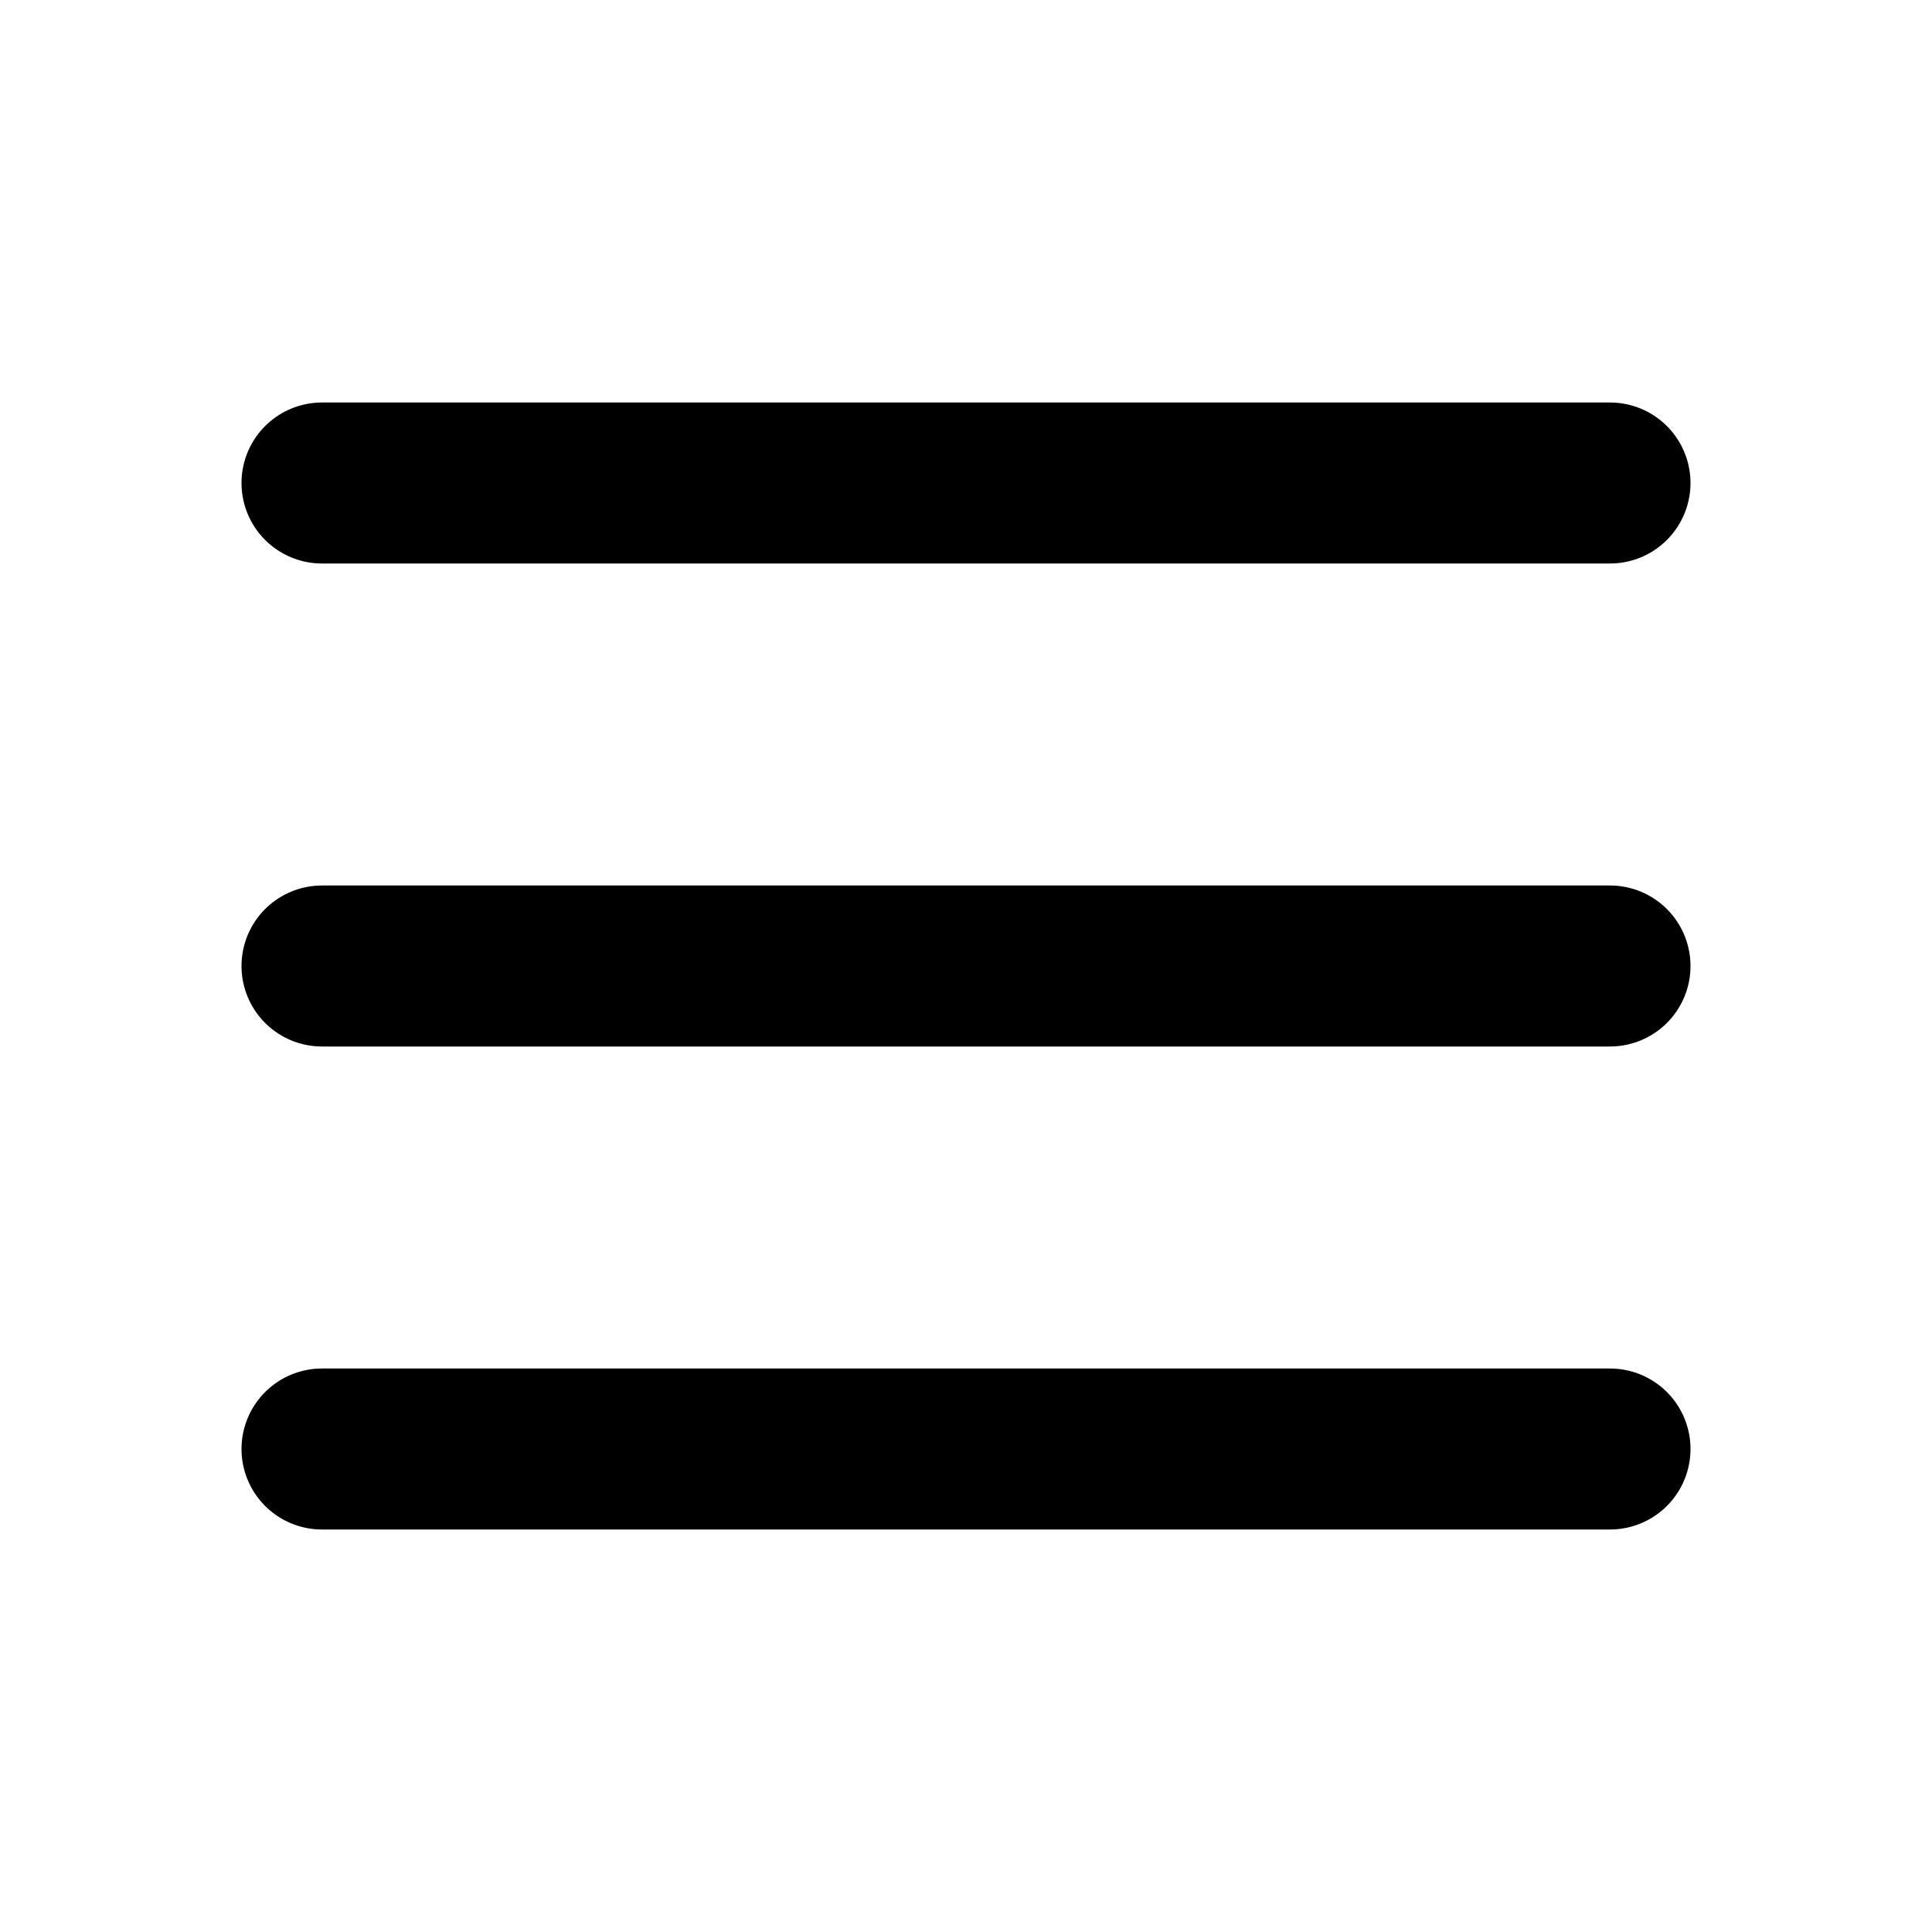
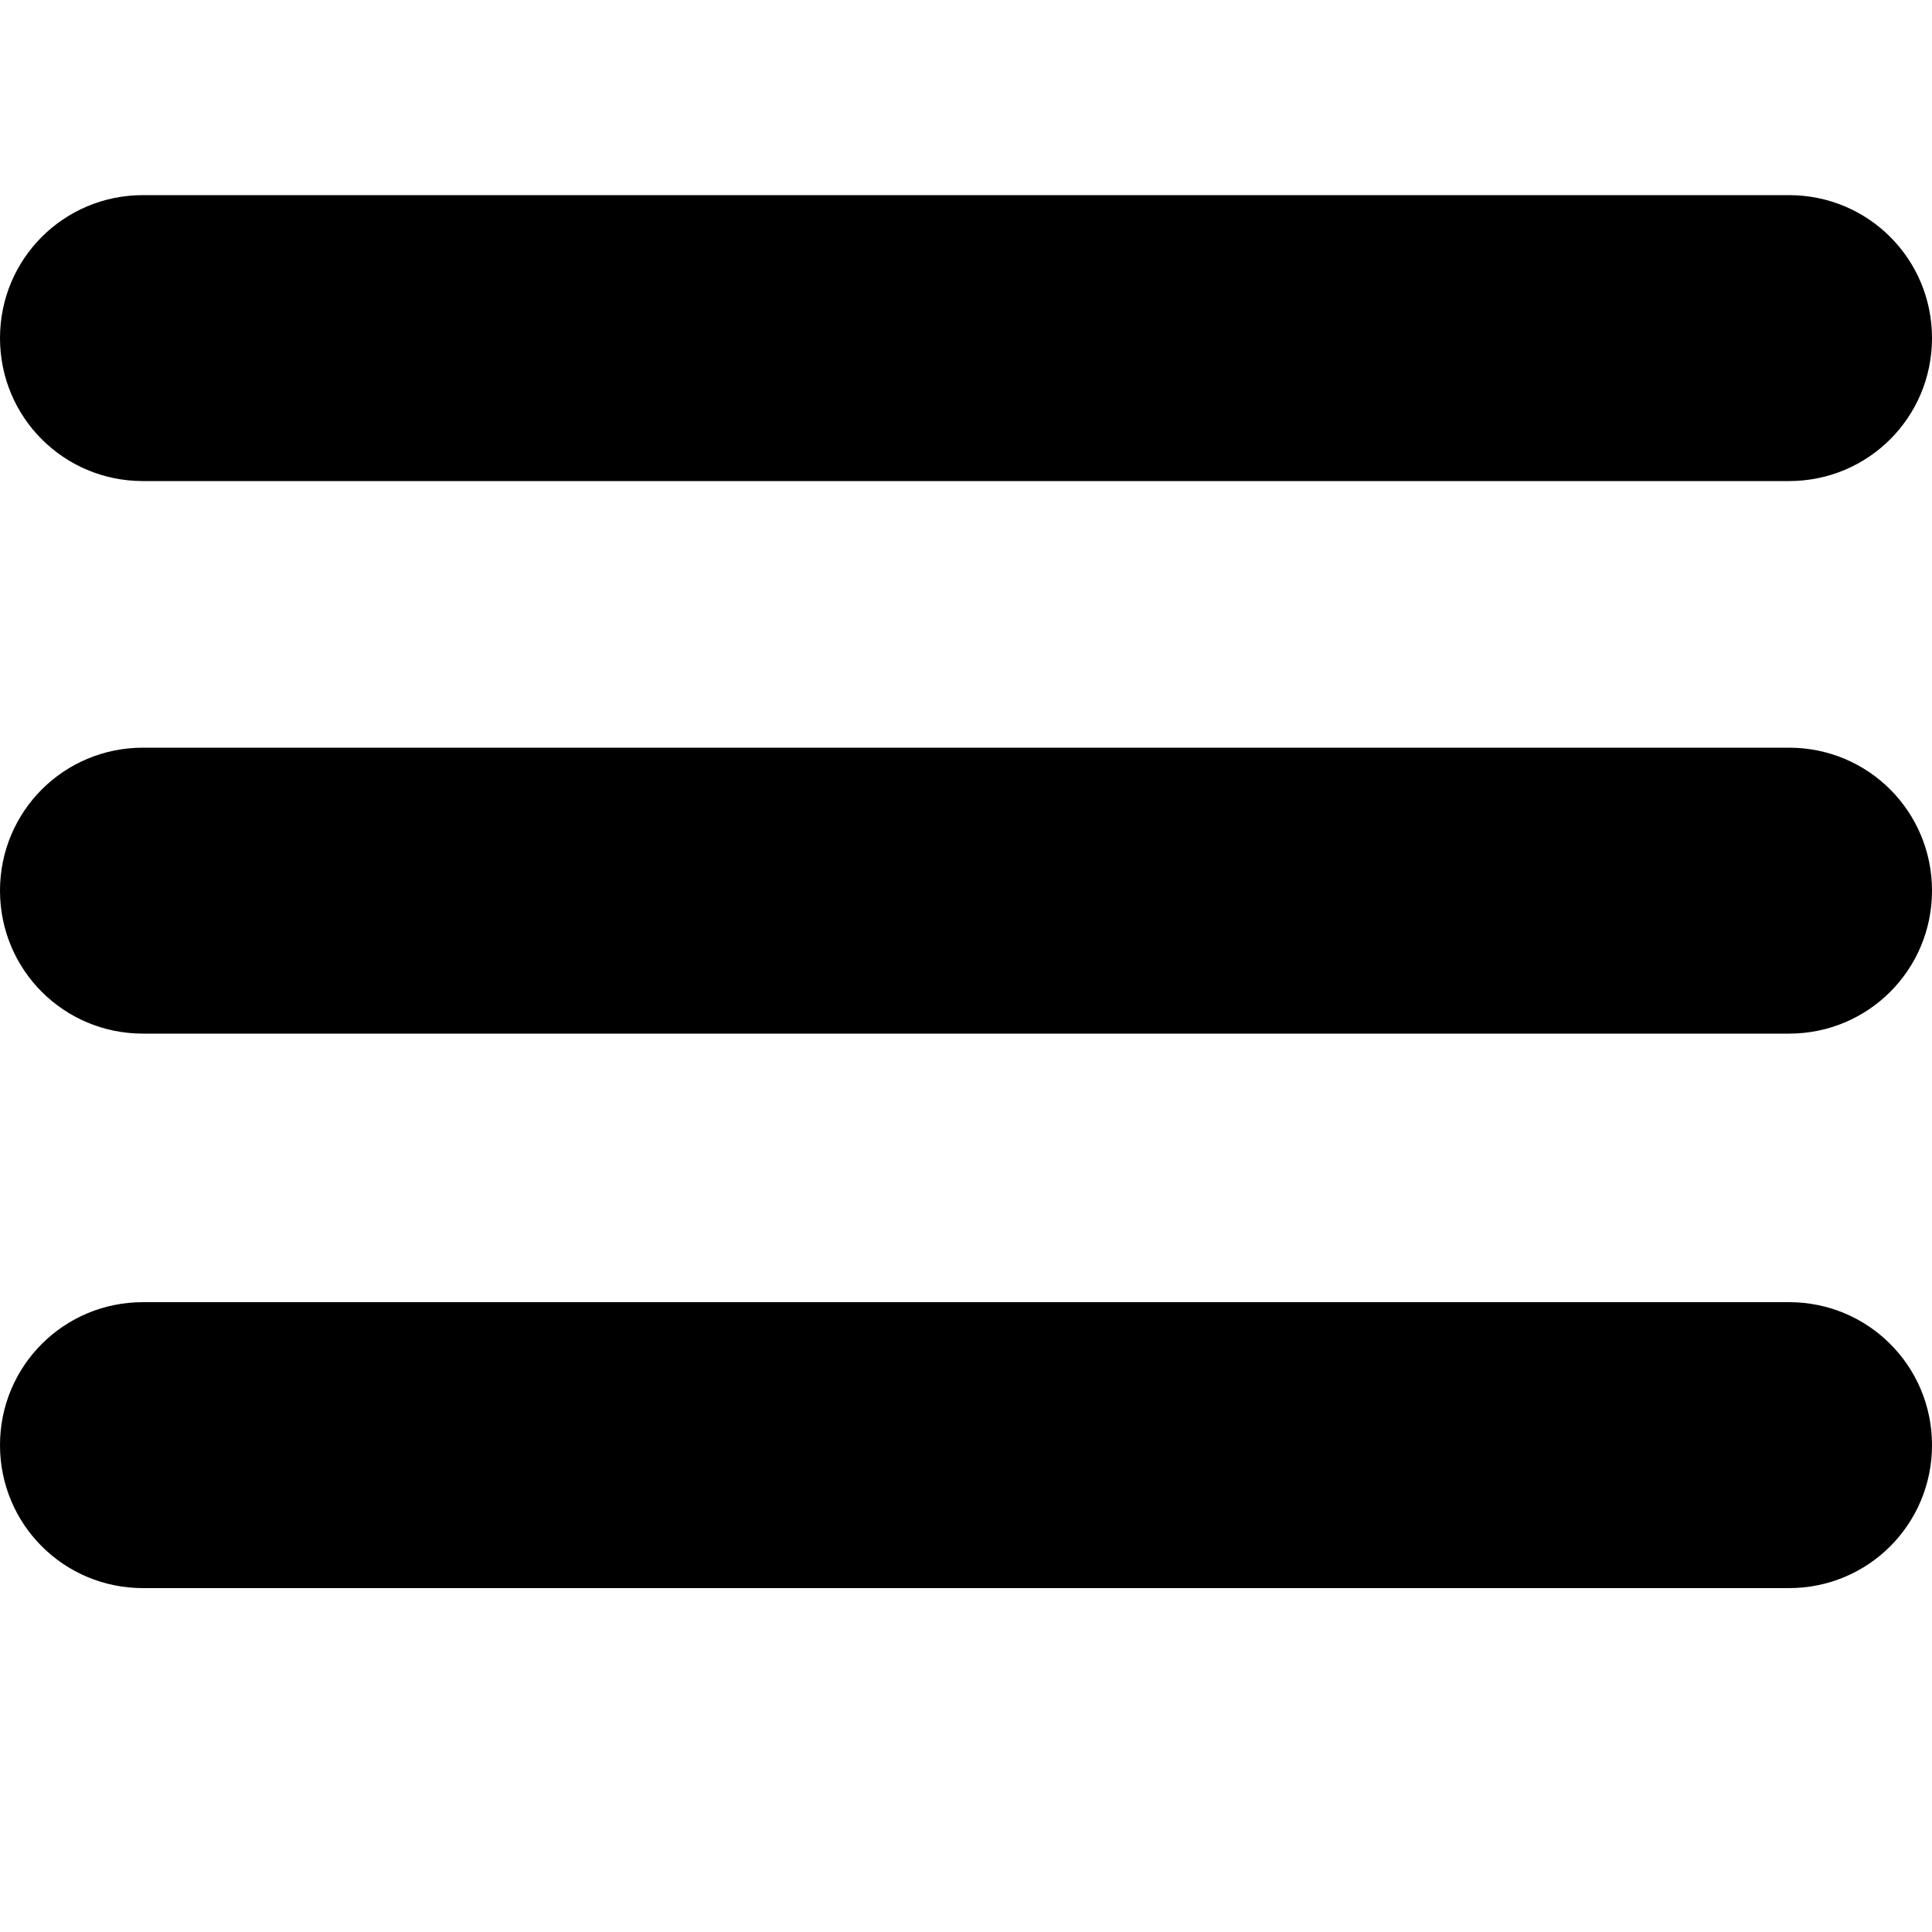
- <svg xmlns="http://www.w3.org/2000/svg" width="800px" height="800px" viewBox="0 0 24 24" fill="none">
-   <path d="M4 6H20M4 12H20M4 18H20" stroke="#000000" stroke-width="2" stroke-linecap="round" stroke-linejoin="round" />
+ <svg xmlns="http://www.w3.org/2000/svg" version="1.1" id="Layer_1" x="0px" y="0px" viewBox="0 0 100 100" style="enable-background:new 0 0 100 100;" xml:space="preserve">
+   <path d="M92.6,24.9H7.4c-4.1,0-7.4-3.3-7.4-7.4v0c0-4.1,3.3-7.4,7.4-7.4h85.2c4.1,0,7.4,3.3,7.4,7.4v0C100,21.6,96.7,24.9,92.6,24.9  z" />
+   <path d="M92.6,53.5H7.4c-4.1,0-7.4-3.3-7.4-7.4v0c0-4.1,3.3-7.4,7.4-7.4h85.2c4.1,0,7.4,3.3,7.4,7.4v0C100,50.2,96.7,53.5,92.6,53.5  z" />
+   <path d="M92.6,82.2H7.4c-4.1,0-7.4-3.3-7.4-7.4v0c0-4.1,3.3-7.4,7.4-7.4h85.2c4.1,0,7.4,3.3,7.4,7.4v0C100,78.9,96.7,82.2,92.6,82.2  z" />
</svg>
